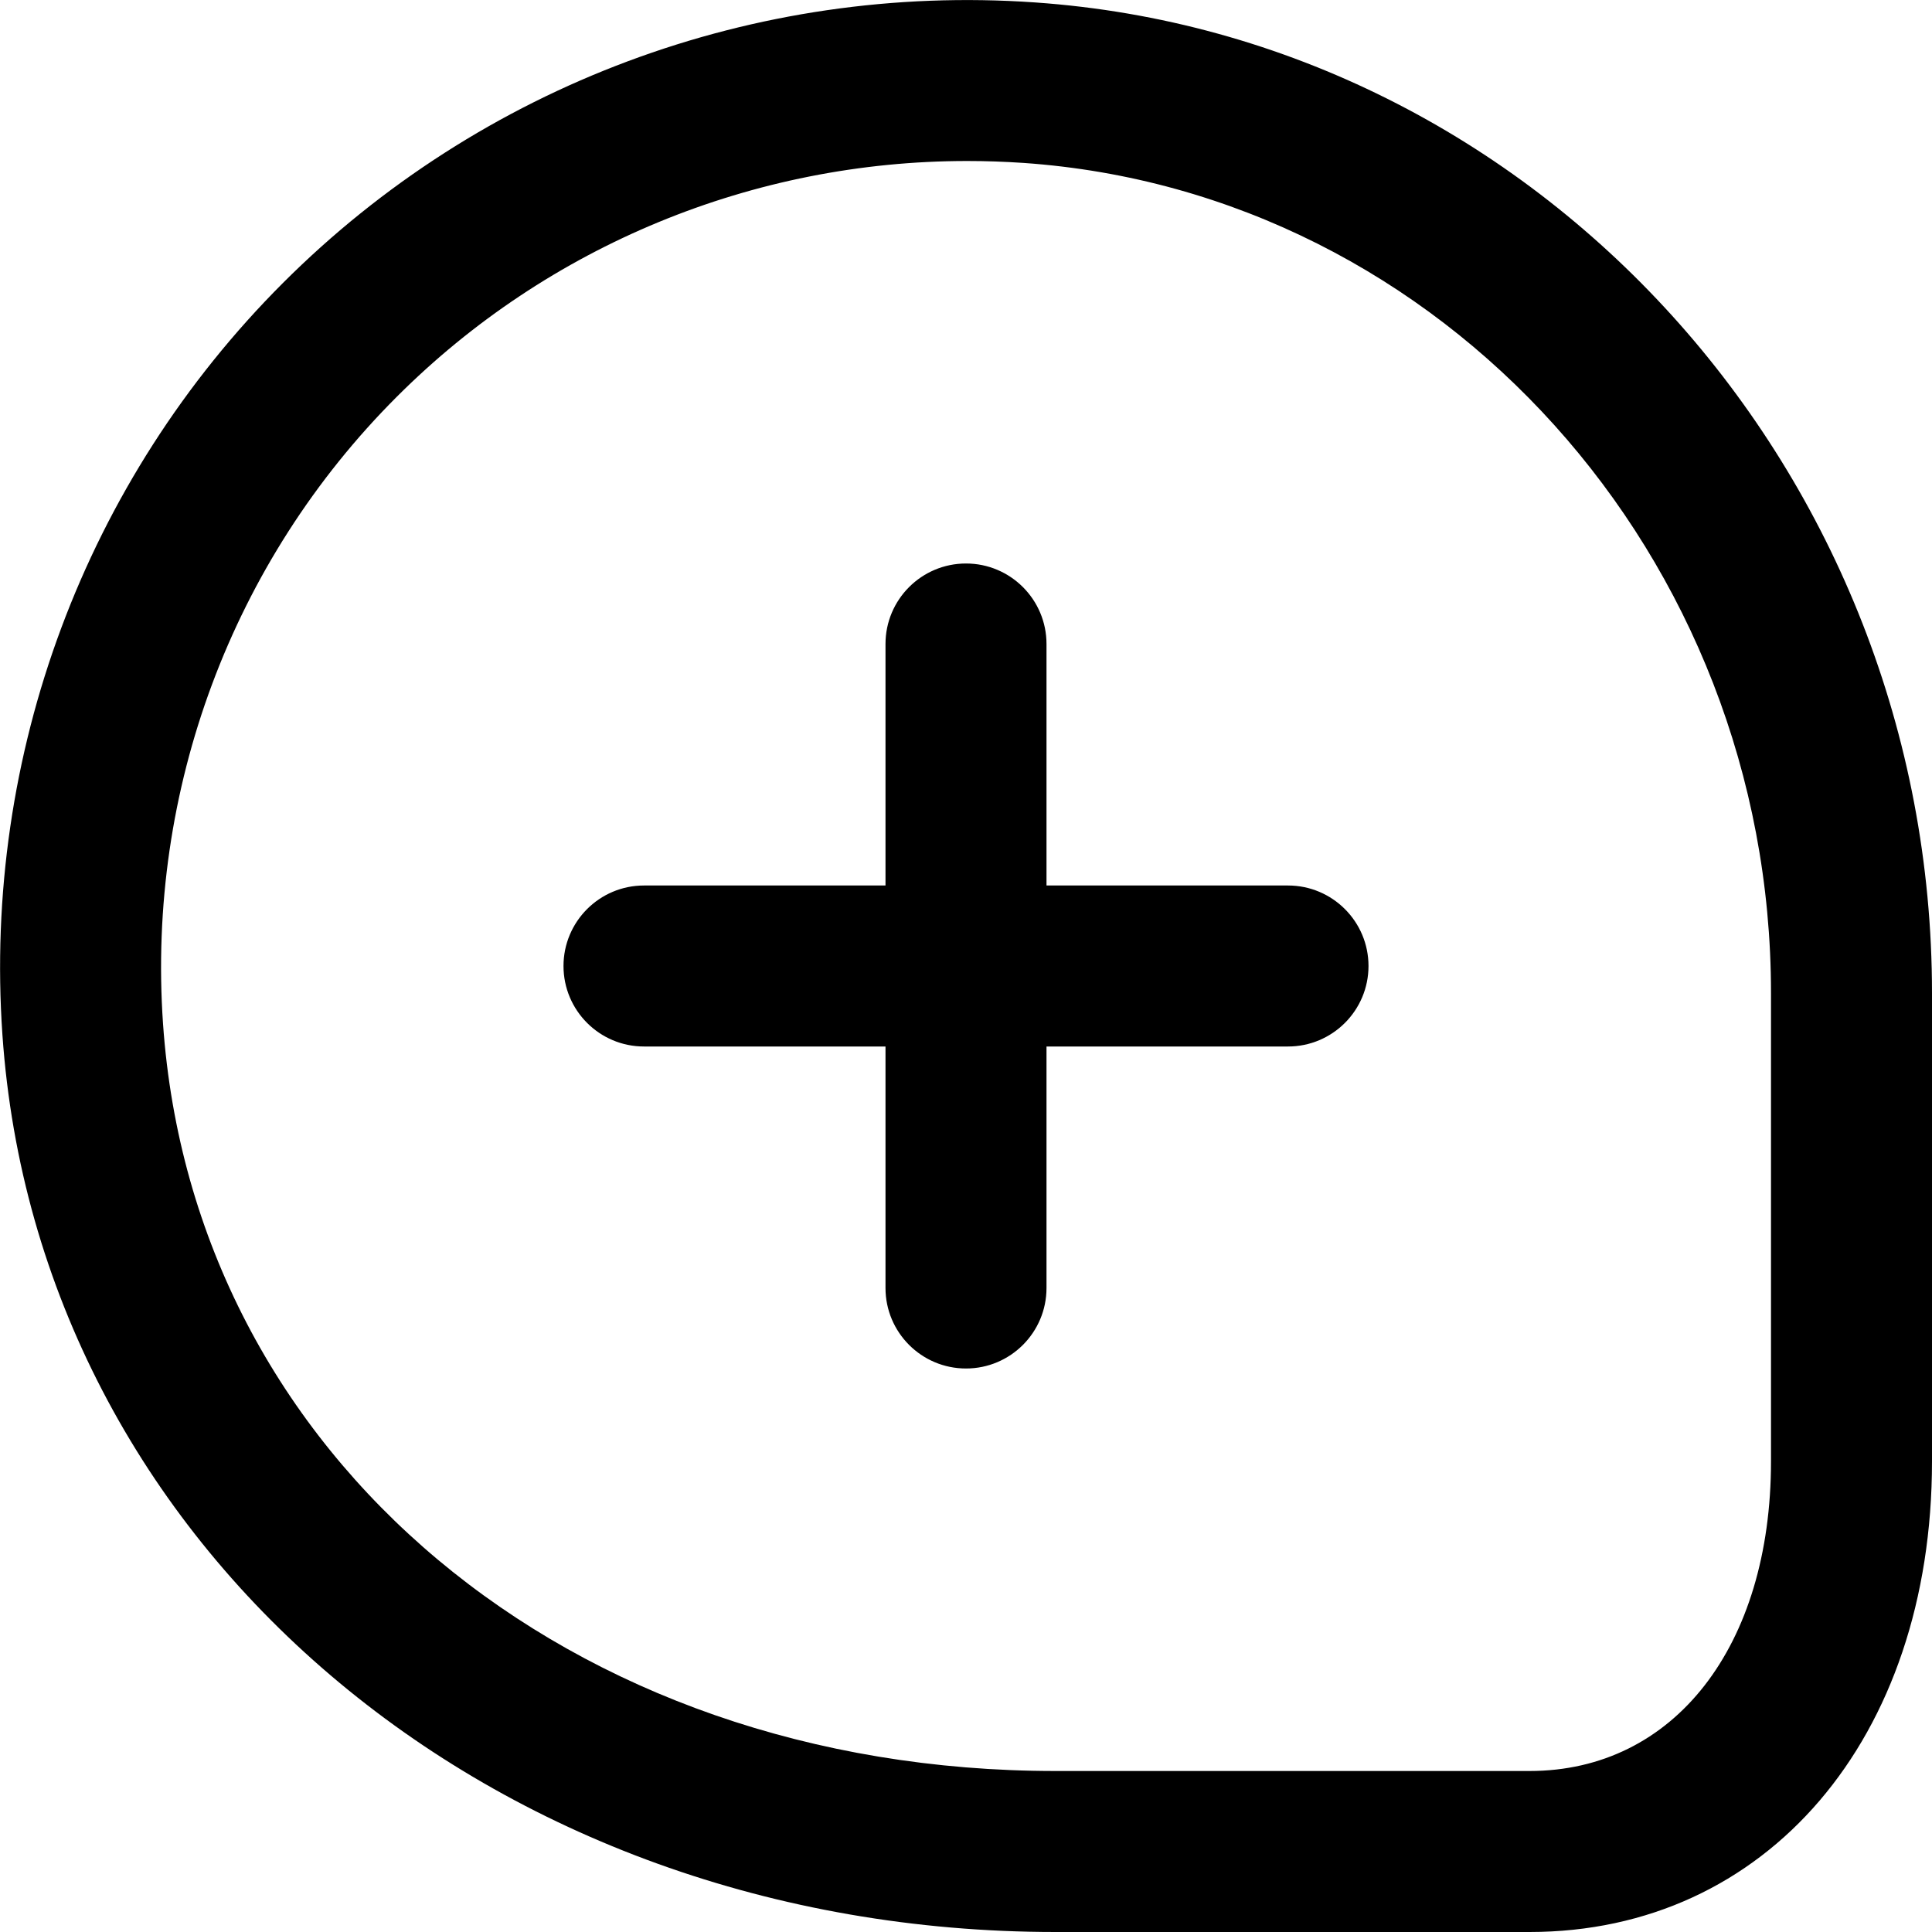
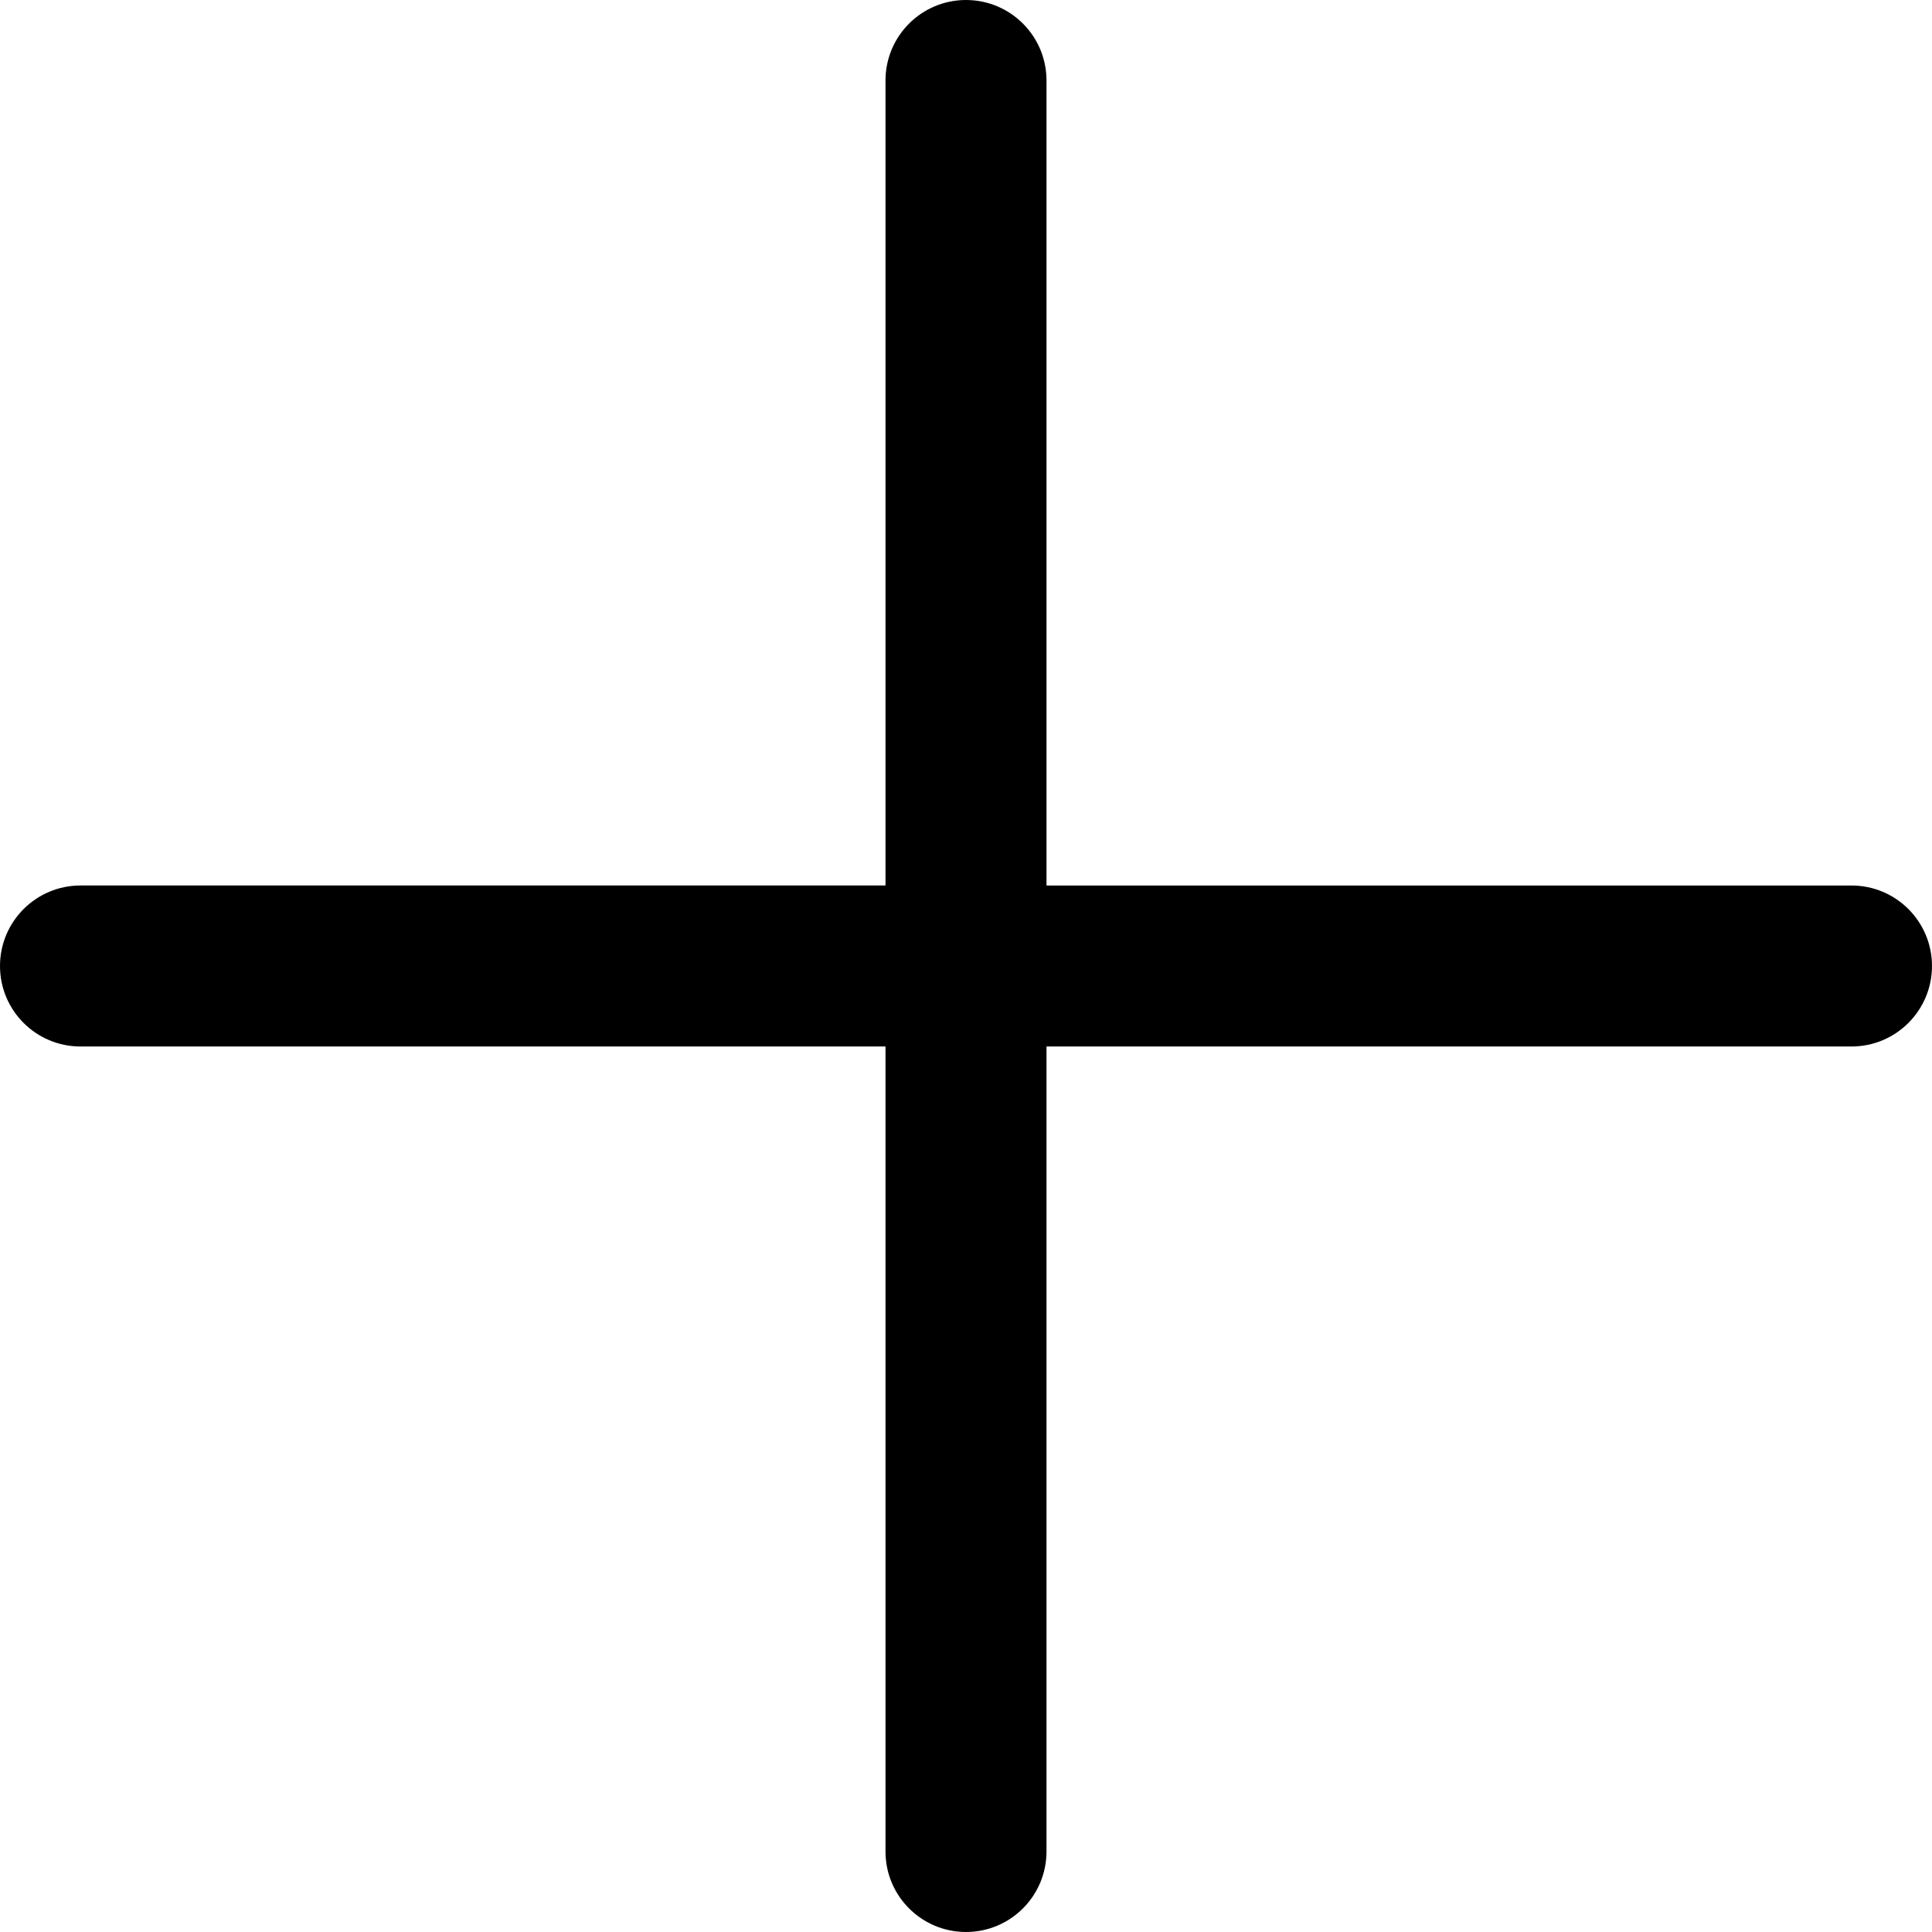
- <svg xmlns="http://www.w3.org/2000/svg" id="Layer_1" data-name="Layer 1" viewBox="0 0 24 24" width="512" height="512">
-   <path d="m12.854.03c-3.478-.243-6.883,1.029-9.339,3.485C1.059,5.971-.211,9.375.03,12.854c.44,6.354,6.065,11.146,13.083,11.146h5.888c2.943,0,4.999-2.404,4.999-5.847v-5.815C24,5.869,19.104.463,12.854.03Zm9.146,18.123c0,2.301-1.205,3.847-2.999,3.847h-5.888c-6.052,0-10.715-3.905-11.088-9.285-.201-2.901.857-5.74,2.904-7.786,1.882-1.882,4.432-2.929,7.086-2.929.232,0,.466.008.7.024,5.207.361,9.285,4.891,9.285,10.312v5.815Zm-5-6.153c0,.552-.448,1-1,1h-3v3c0,.552-.448,1-1,1s-1-.448-1-1v-3h-3c-.552,0-1-.448-1-1s.448-1,1-1h3v-3c0-.552.448-1,1-1s1,.448,1,1v3h3c.552,0,1,.448,1,1Z" />
+ <svg xmlns="http://www.w3.org/2000/svg" version="1.1" id="Capa_1" x="0px" y="0px" viewBox="0 0 512 512" style="enable-background:new 0 0 512 512;" xml:space="preserve" width="512" height="512">
+   <g>
+     <path d="M490.667,234.667H277.333V21.333C277.333,9.551,267.782,0,256,0c-11.782,0-21.333,9.551-21.333,21.333v213.333H21.333   C9.551,234.667,0,244.218,0,256c0,11.782,9.551,21.333,21.333,21.333h213.333v213.333c0,11.782,9.551,21.333,21.333,21.333   c11.782,0,21.333-9.551,21.333-21.333V277.333h213.333c11.782,0,21.333-9.551,21.333-21.333   C512,244.218,502.449,234.667,490.667,234.667z" />
+   </g>
</svg>
